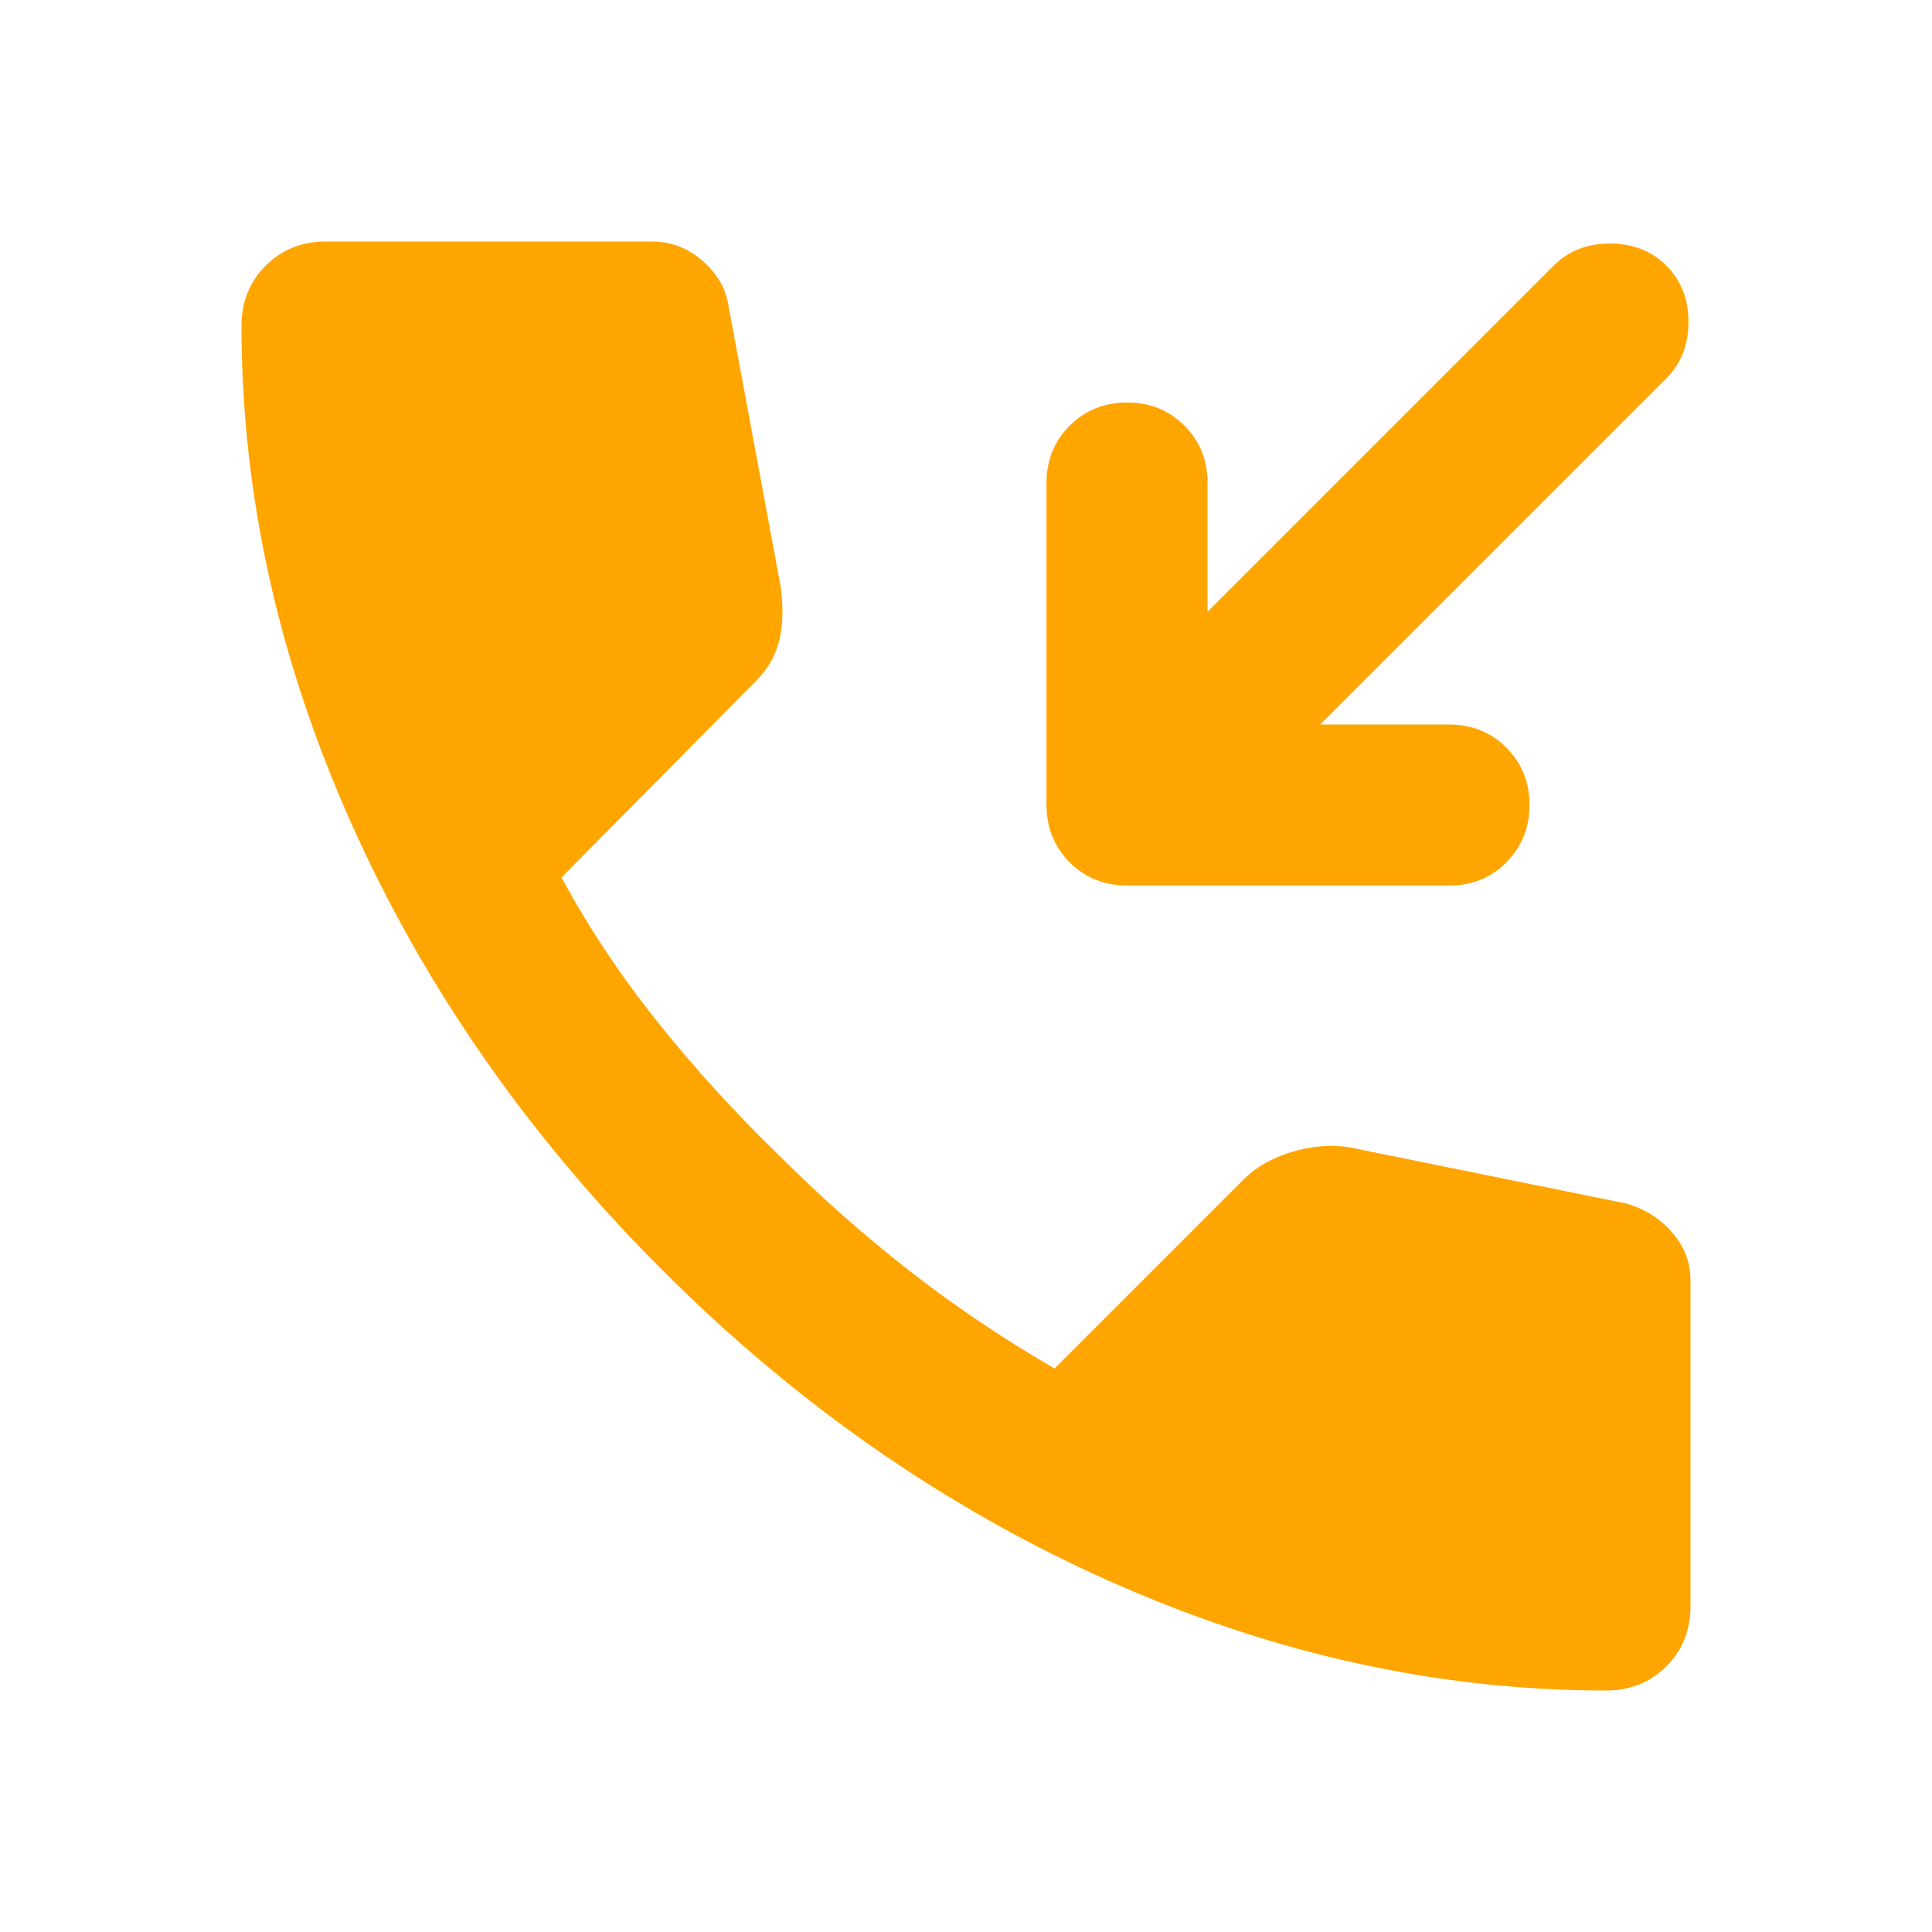
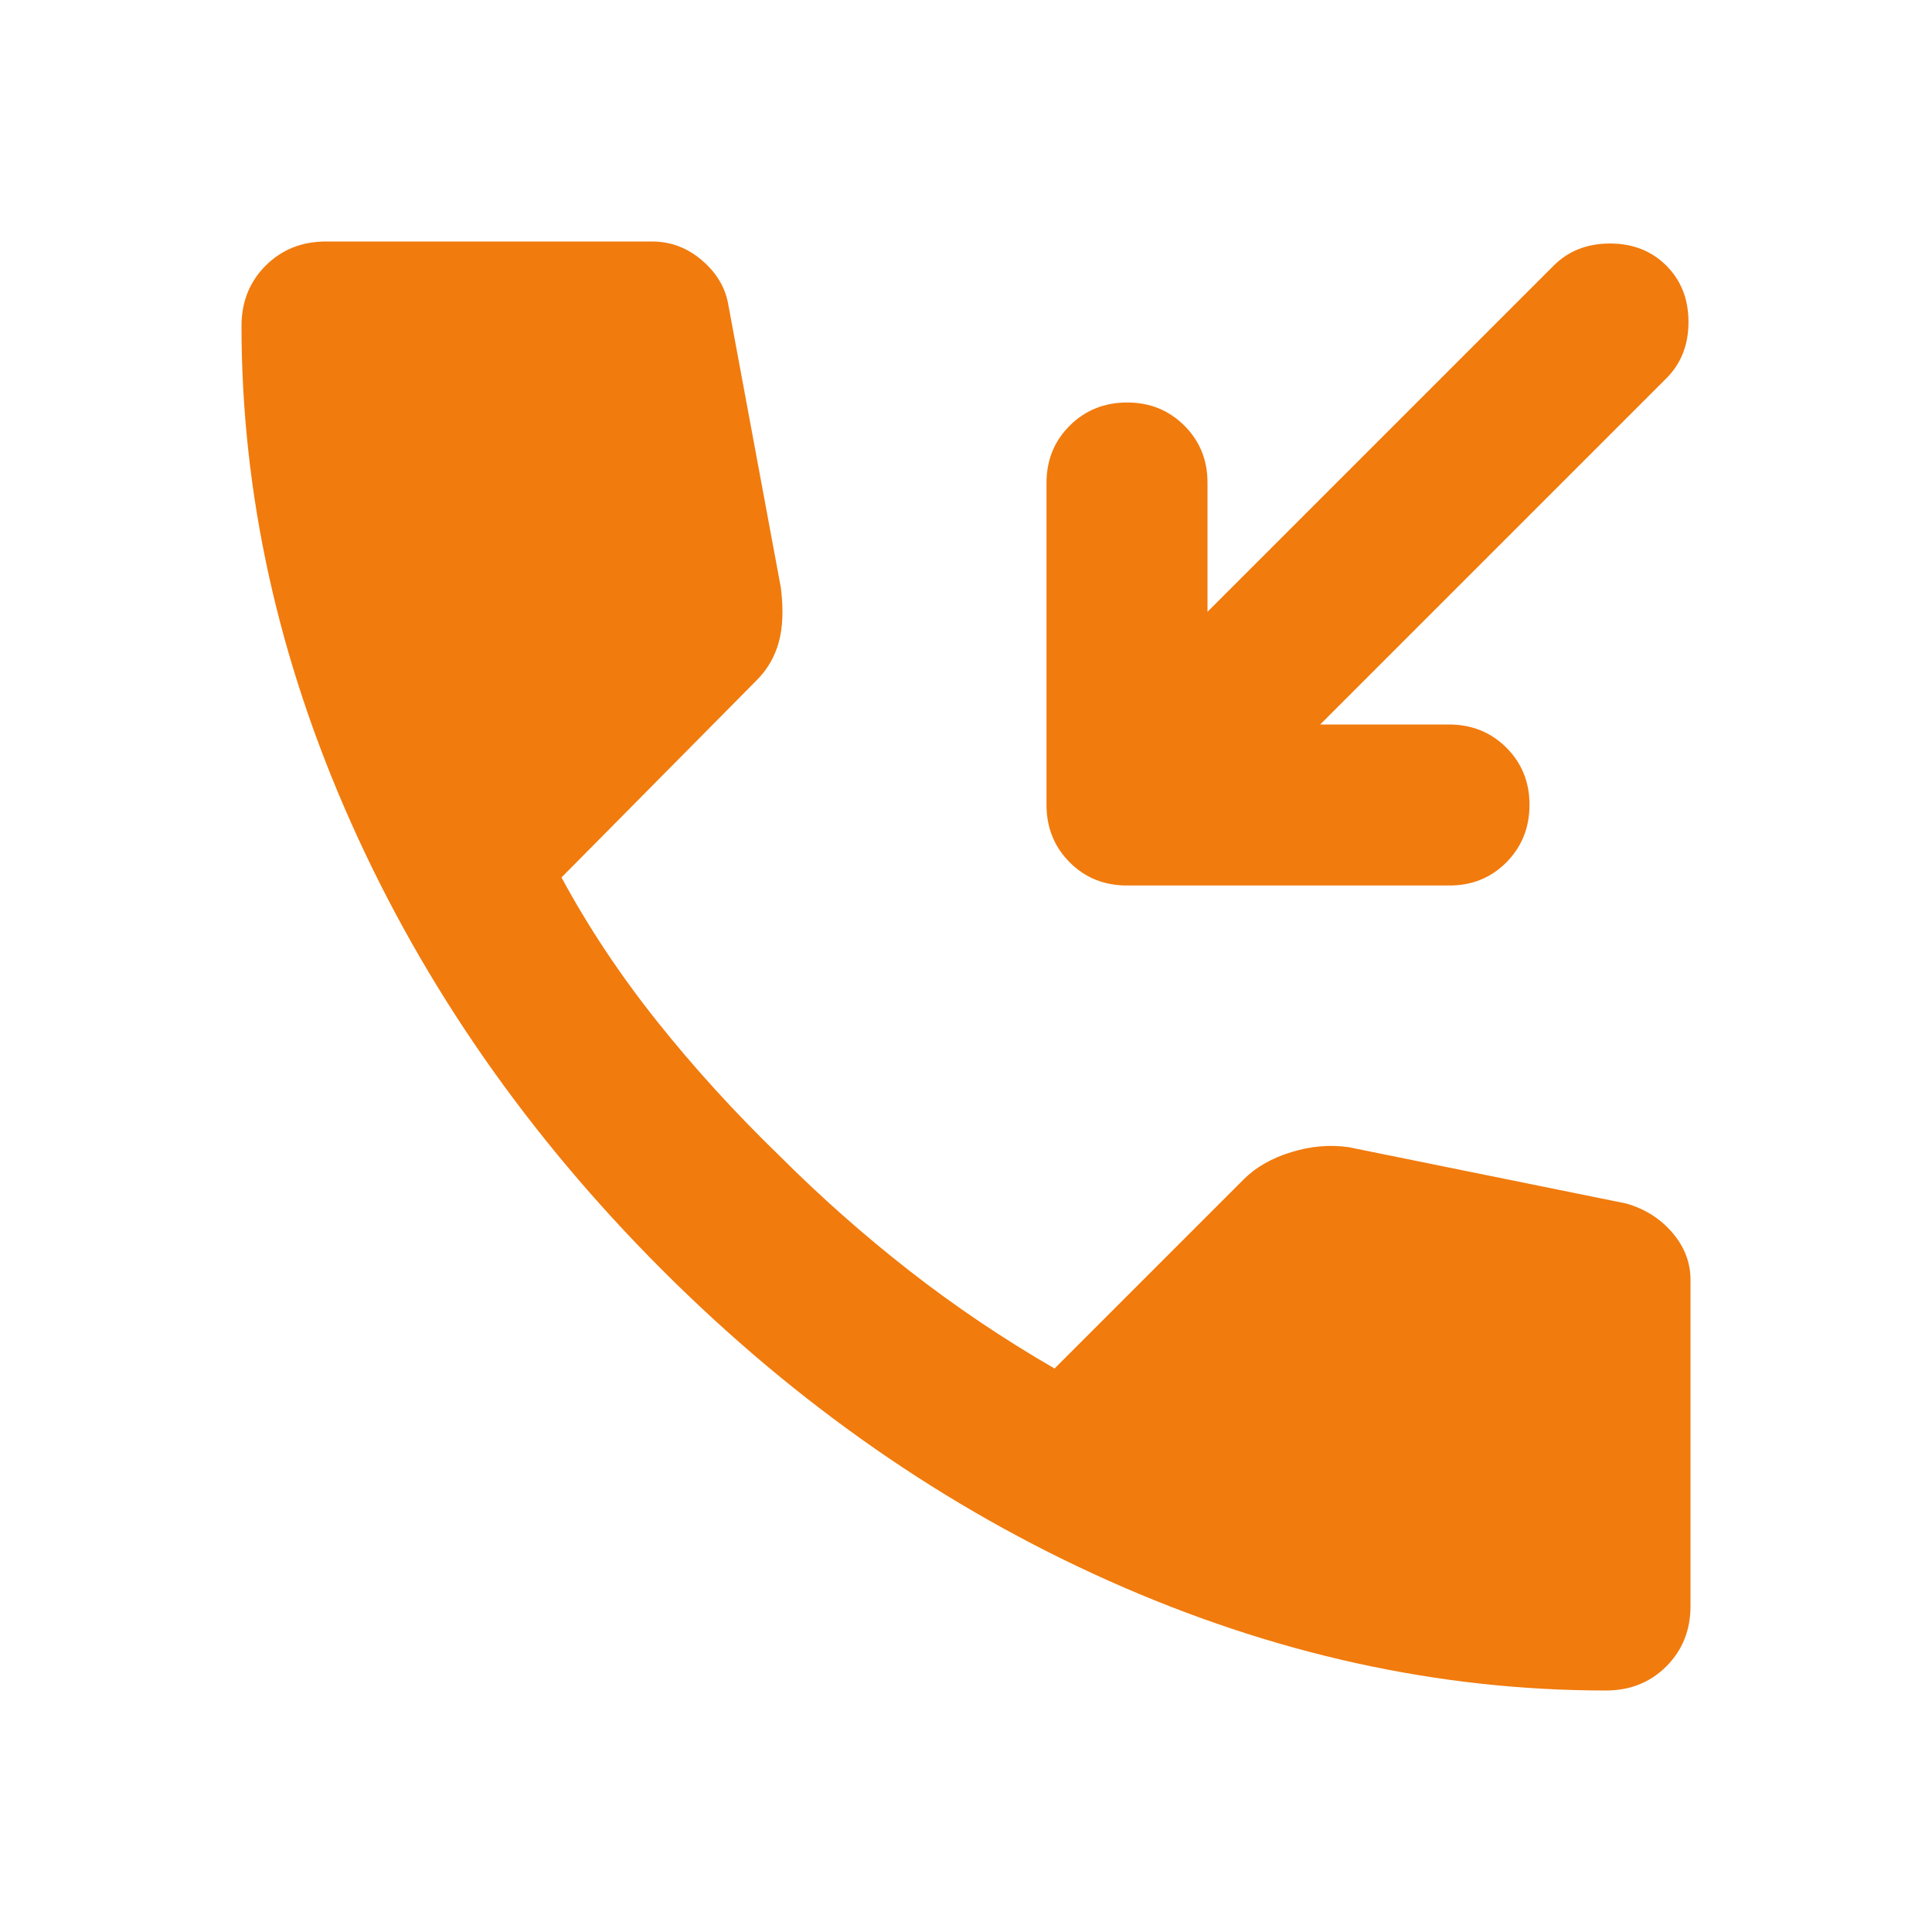
<svg xmlns="http://www.w3.org/2000/svg" width="32" height="32" viewBox="0 0 24 24">
-   <path fill="#ffa500" d="M19.95 21q-3.125 0-6.175-1.362t-5.55-3.863t-3.862-5.55T3 4.05q0-.45.3-.75t.75-.3H8.1q.35 0 .625.238t.325.562l.65 3.5q.05.4-.025.675T9.4 8.45L6.975 10.9q.5.925 1.187 1.787t1.513 1.663q.775.775 1.625 1.438T13.1 17l2.35-2.35q.225-.225.588-.337t.712-.063l3.45.7q.35.1.575.363T21 15.9v4.05q0 .45-.3.75t-.75.3M16.4 9H18q.425 0 .713.288T19 10t-.288.713T18 11h-4q-.425 0-.712-.288T13 10V6q0-.425.288-.712T14 5t.713.288T15 6v1.6l4.3-4.3q.275-.275.7-.275t.7.275t.275.7t-.275.7z" />
+   <path fill="#f17b0d" d="M19.95 21q-3.125 0-6.175-1.362t-5.55-3.863t-3.862-5.55T3 4.05q0-.45.3-.75t.75-.3H8.1q.35 0 .625.238t.325.562l.65 3.5q.05.4-.025.675T9.4 8.45L6.975 10.9q.5.925 1.187 1.787t1.513 1.663q.775.775 1.625 1.438T13.1 17l2.35-2.35q.225-.225.588-.337t.712-.063l3.45.7q.35.1.575.363T21 15.9v4.05q0 .45-.3.75t-.75.3M16.4 9H18q.425 0 .713.288T19 10t-.288.713T18 11h-4q-.425 0-.712-.288T13 10V6q0-.425.288-.712T14 5t.713.288T15 6v1.6l4.3-4.3q.275-.275.7-.275t.7.275t.275.7t-.275.7z" />
</svg>
